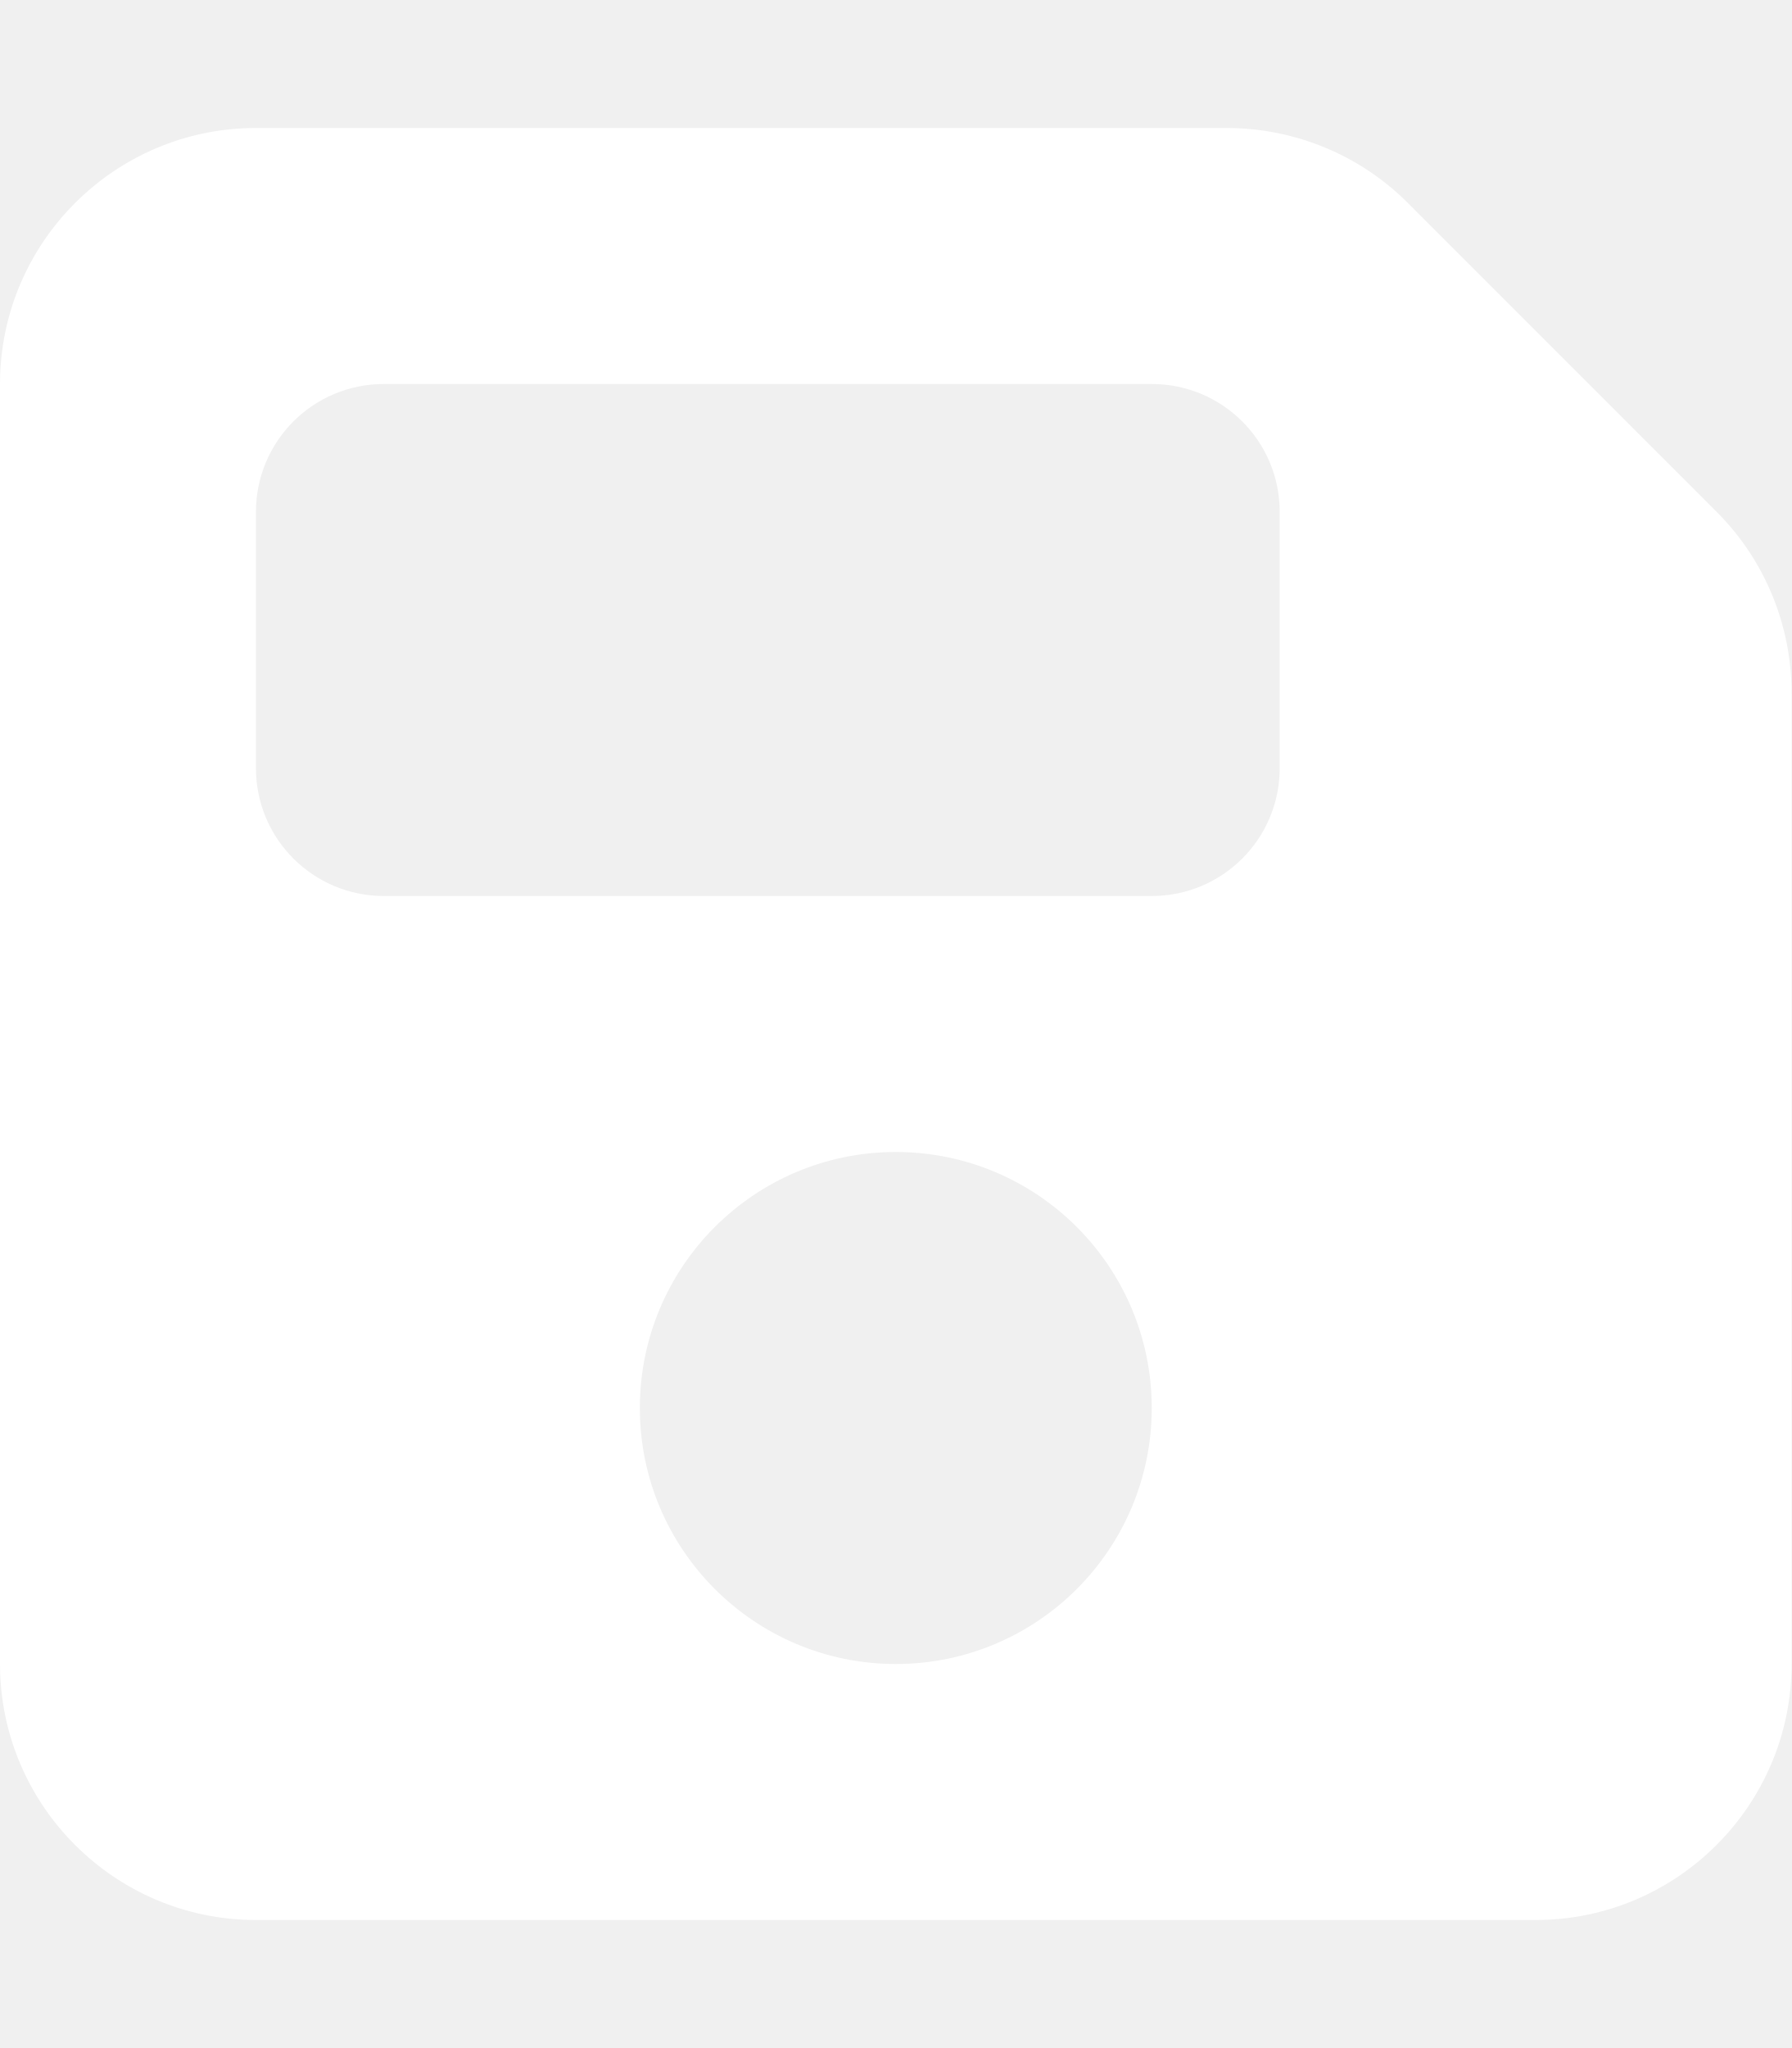
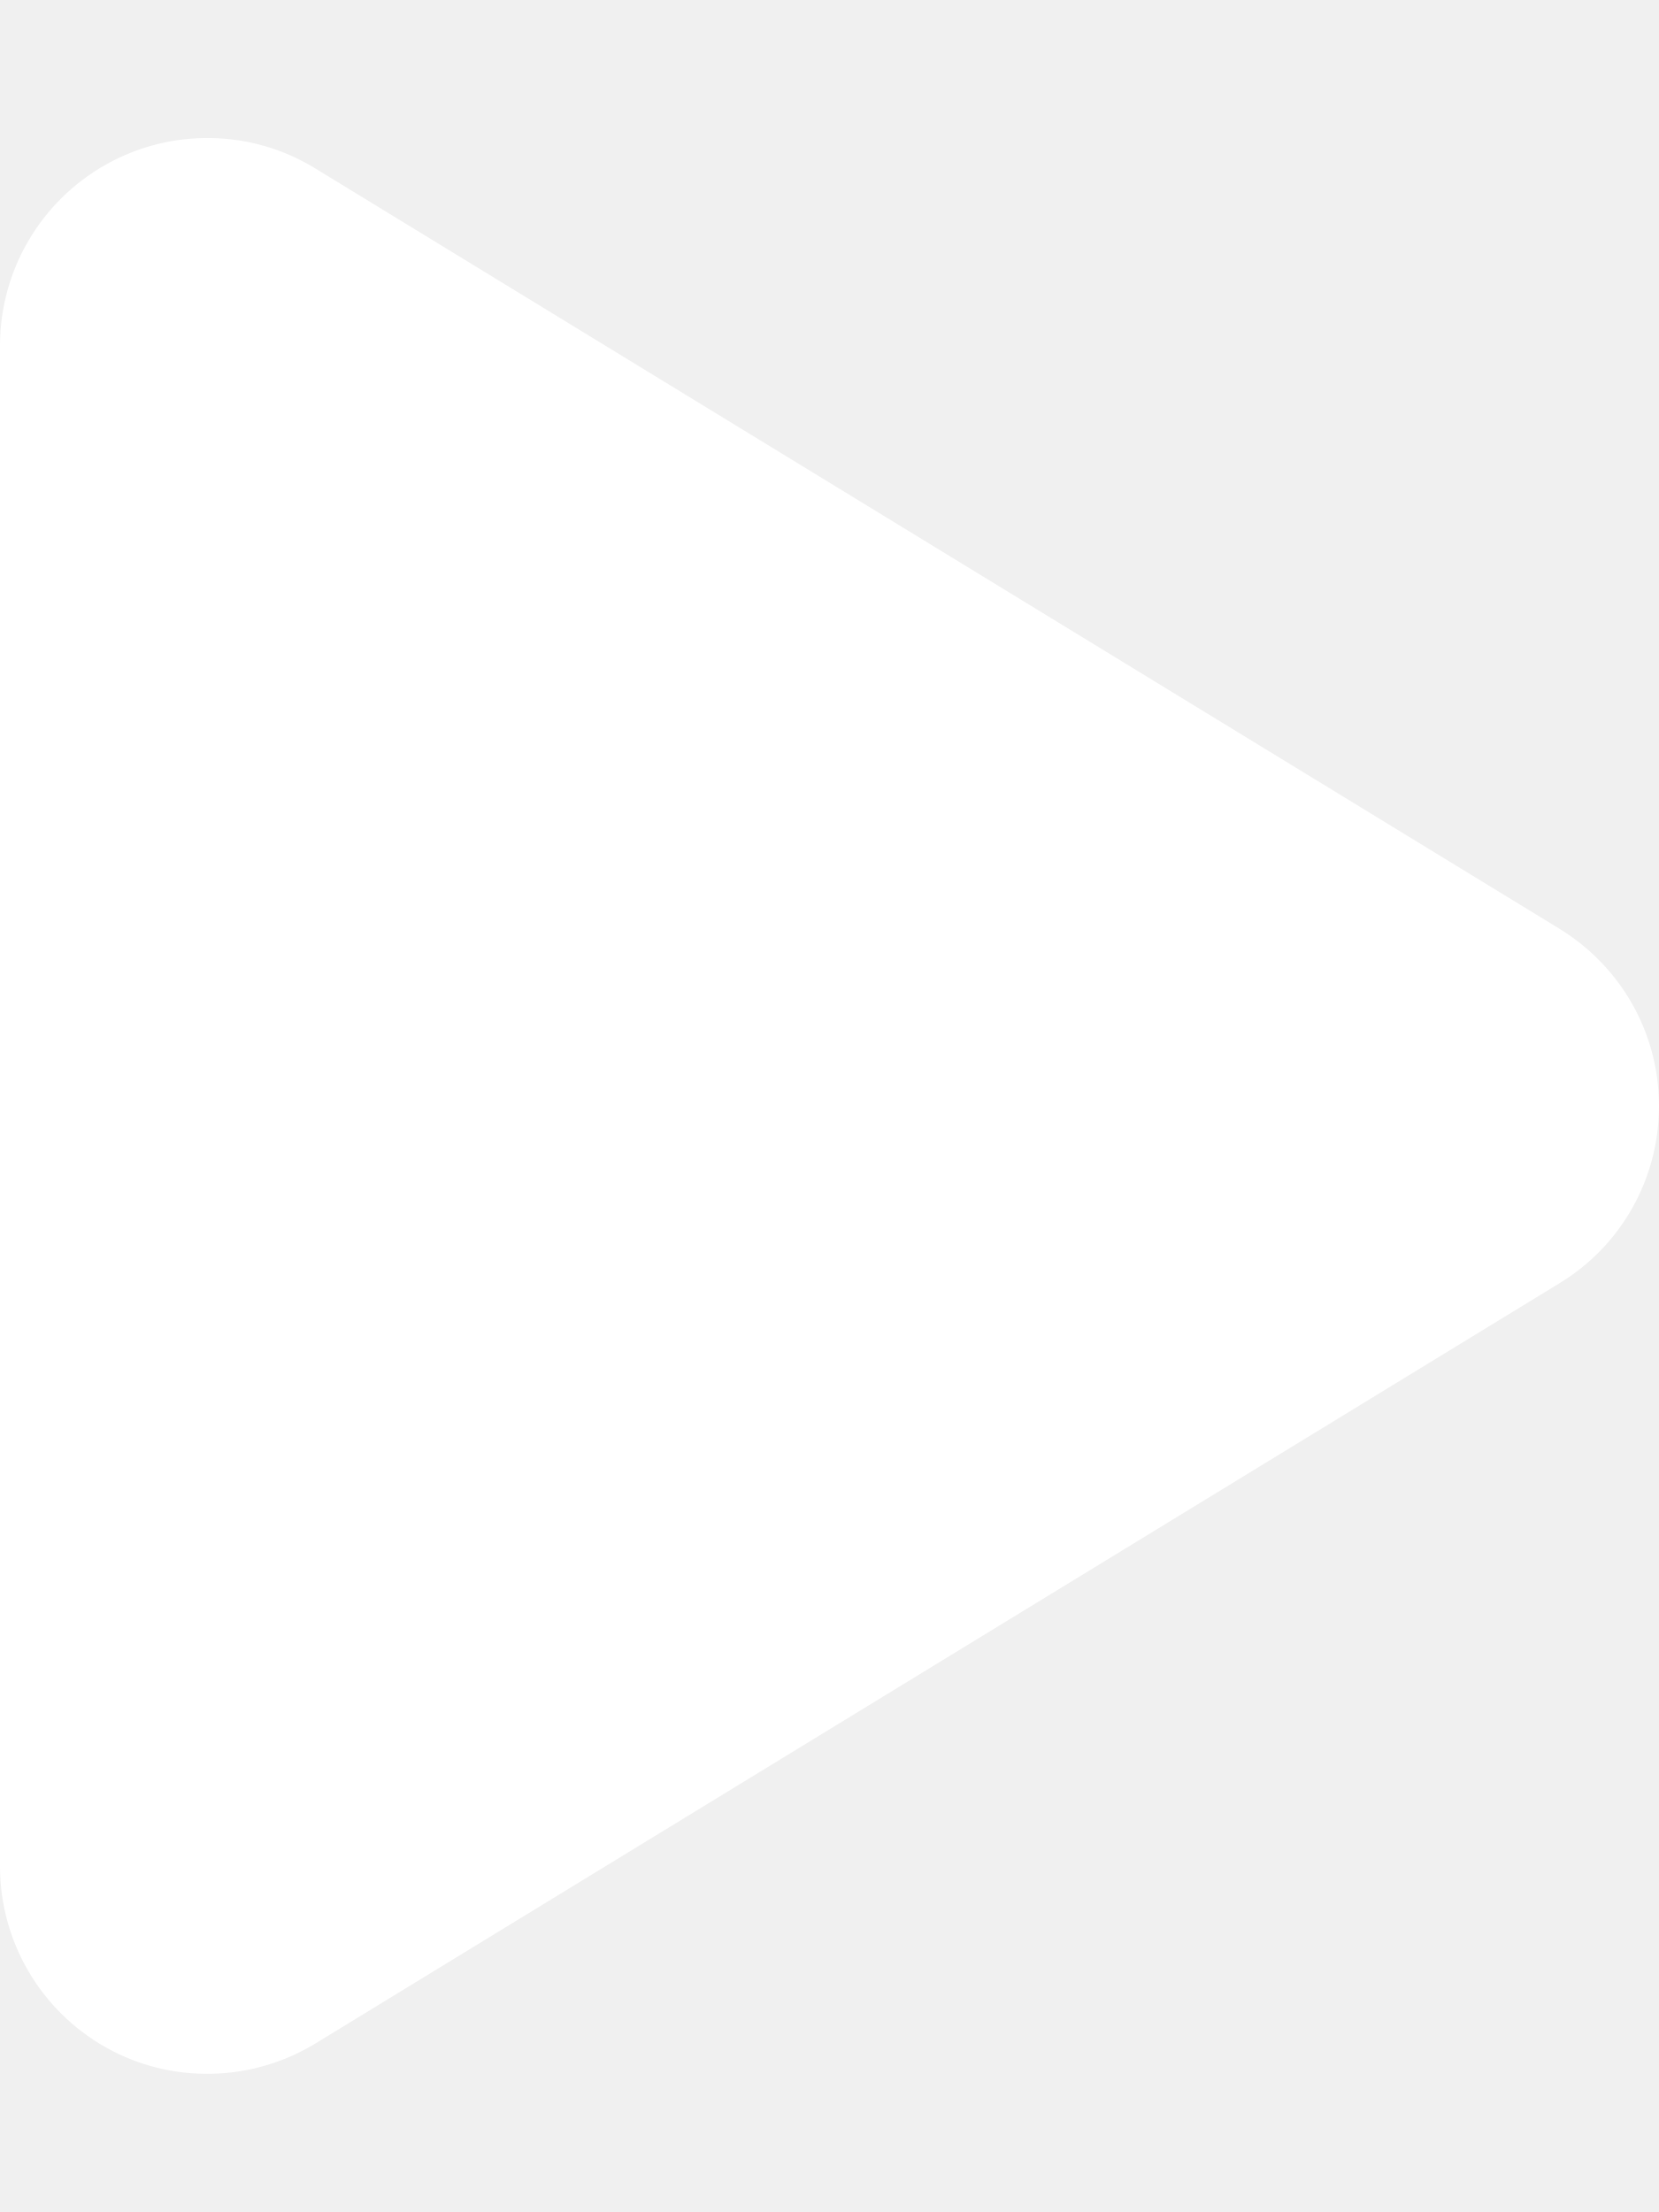
- <svg xmlns="http://www.w3.org/2000/svg" viewBox="0 0 448 512">
-   <path fill="#ffffff" d="M64 32C28.7 32 0 60.7 0 96V416c0 35.3 28.7 64 64 64H384c35.3 0 64-28.7 64-64V173.3c0-17-6.7-33.3-18.7-45.3L352 50.7C340 38.7 323.7 32 306.7 32H64zm0 96c0-17.7 14.3-32 32-32H288c17.7 0 32 14.3 32 32v64c0 17.7-14.3 32-32 32H96c-17.7 0-32-14.3-32-32V128zM224 288a64 64 0 1 1 0 128 64 64 0 1 1 0-128z" />
+ <svg xmlns="http://www.w3.org/2000/svg" viewBox="0 0 384 512">
+   <path fill="#ffffff" d="M73 39c-14.8-9.1-33.4-9.4-48.5-.9S0 62.6 0 80V432c0 17.4 9.4 33.4 24.5 41.9s33.7 8.1 48.5-.9L361 297c14.3-8.7 23-24.2 23-41s-8.7-32.2-23-41L73 39z" />
</svg>
